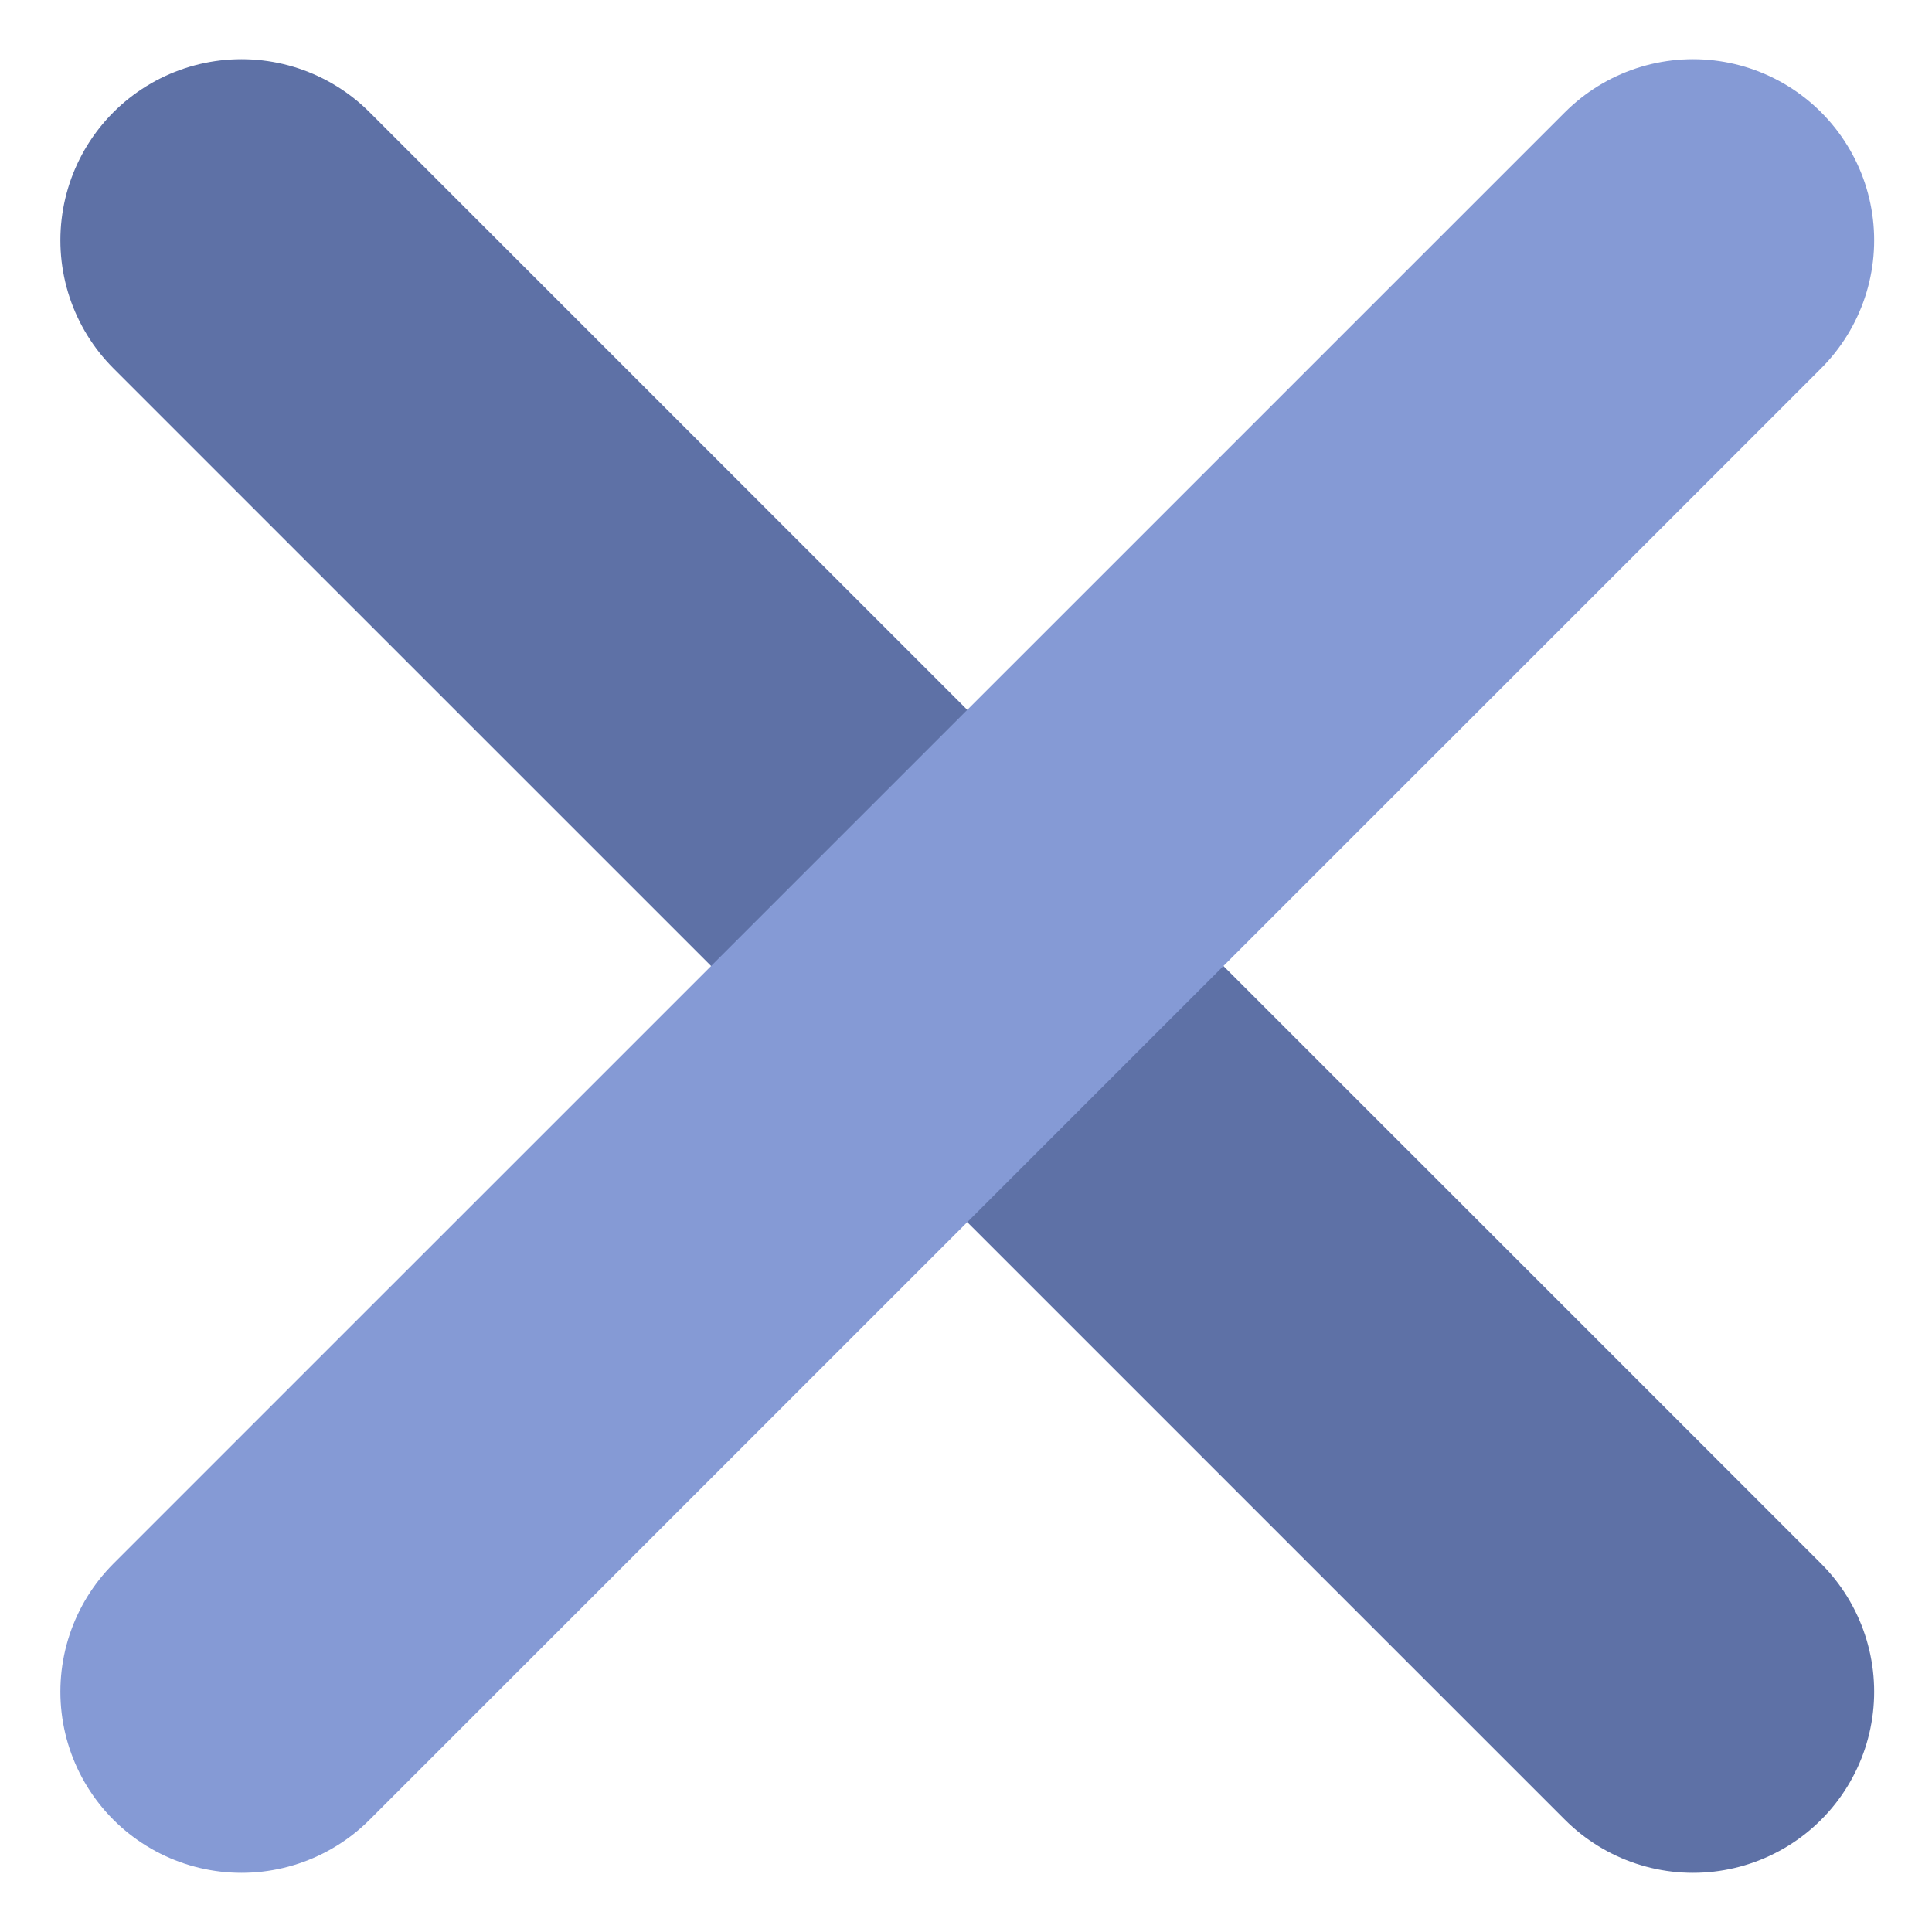
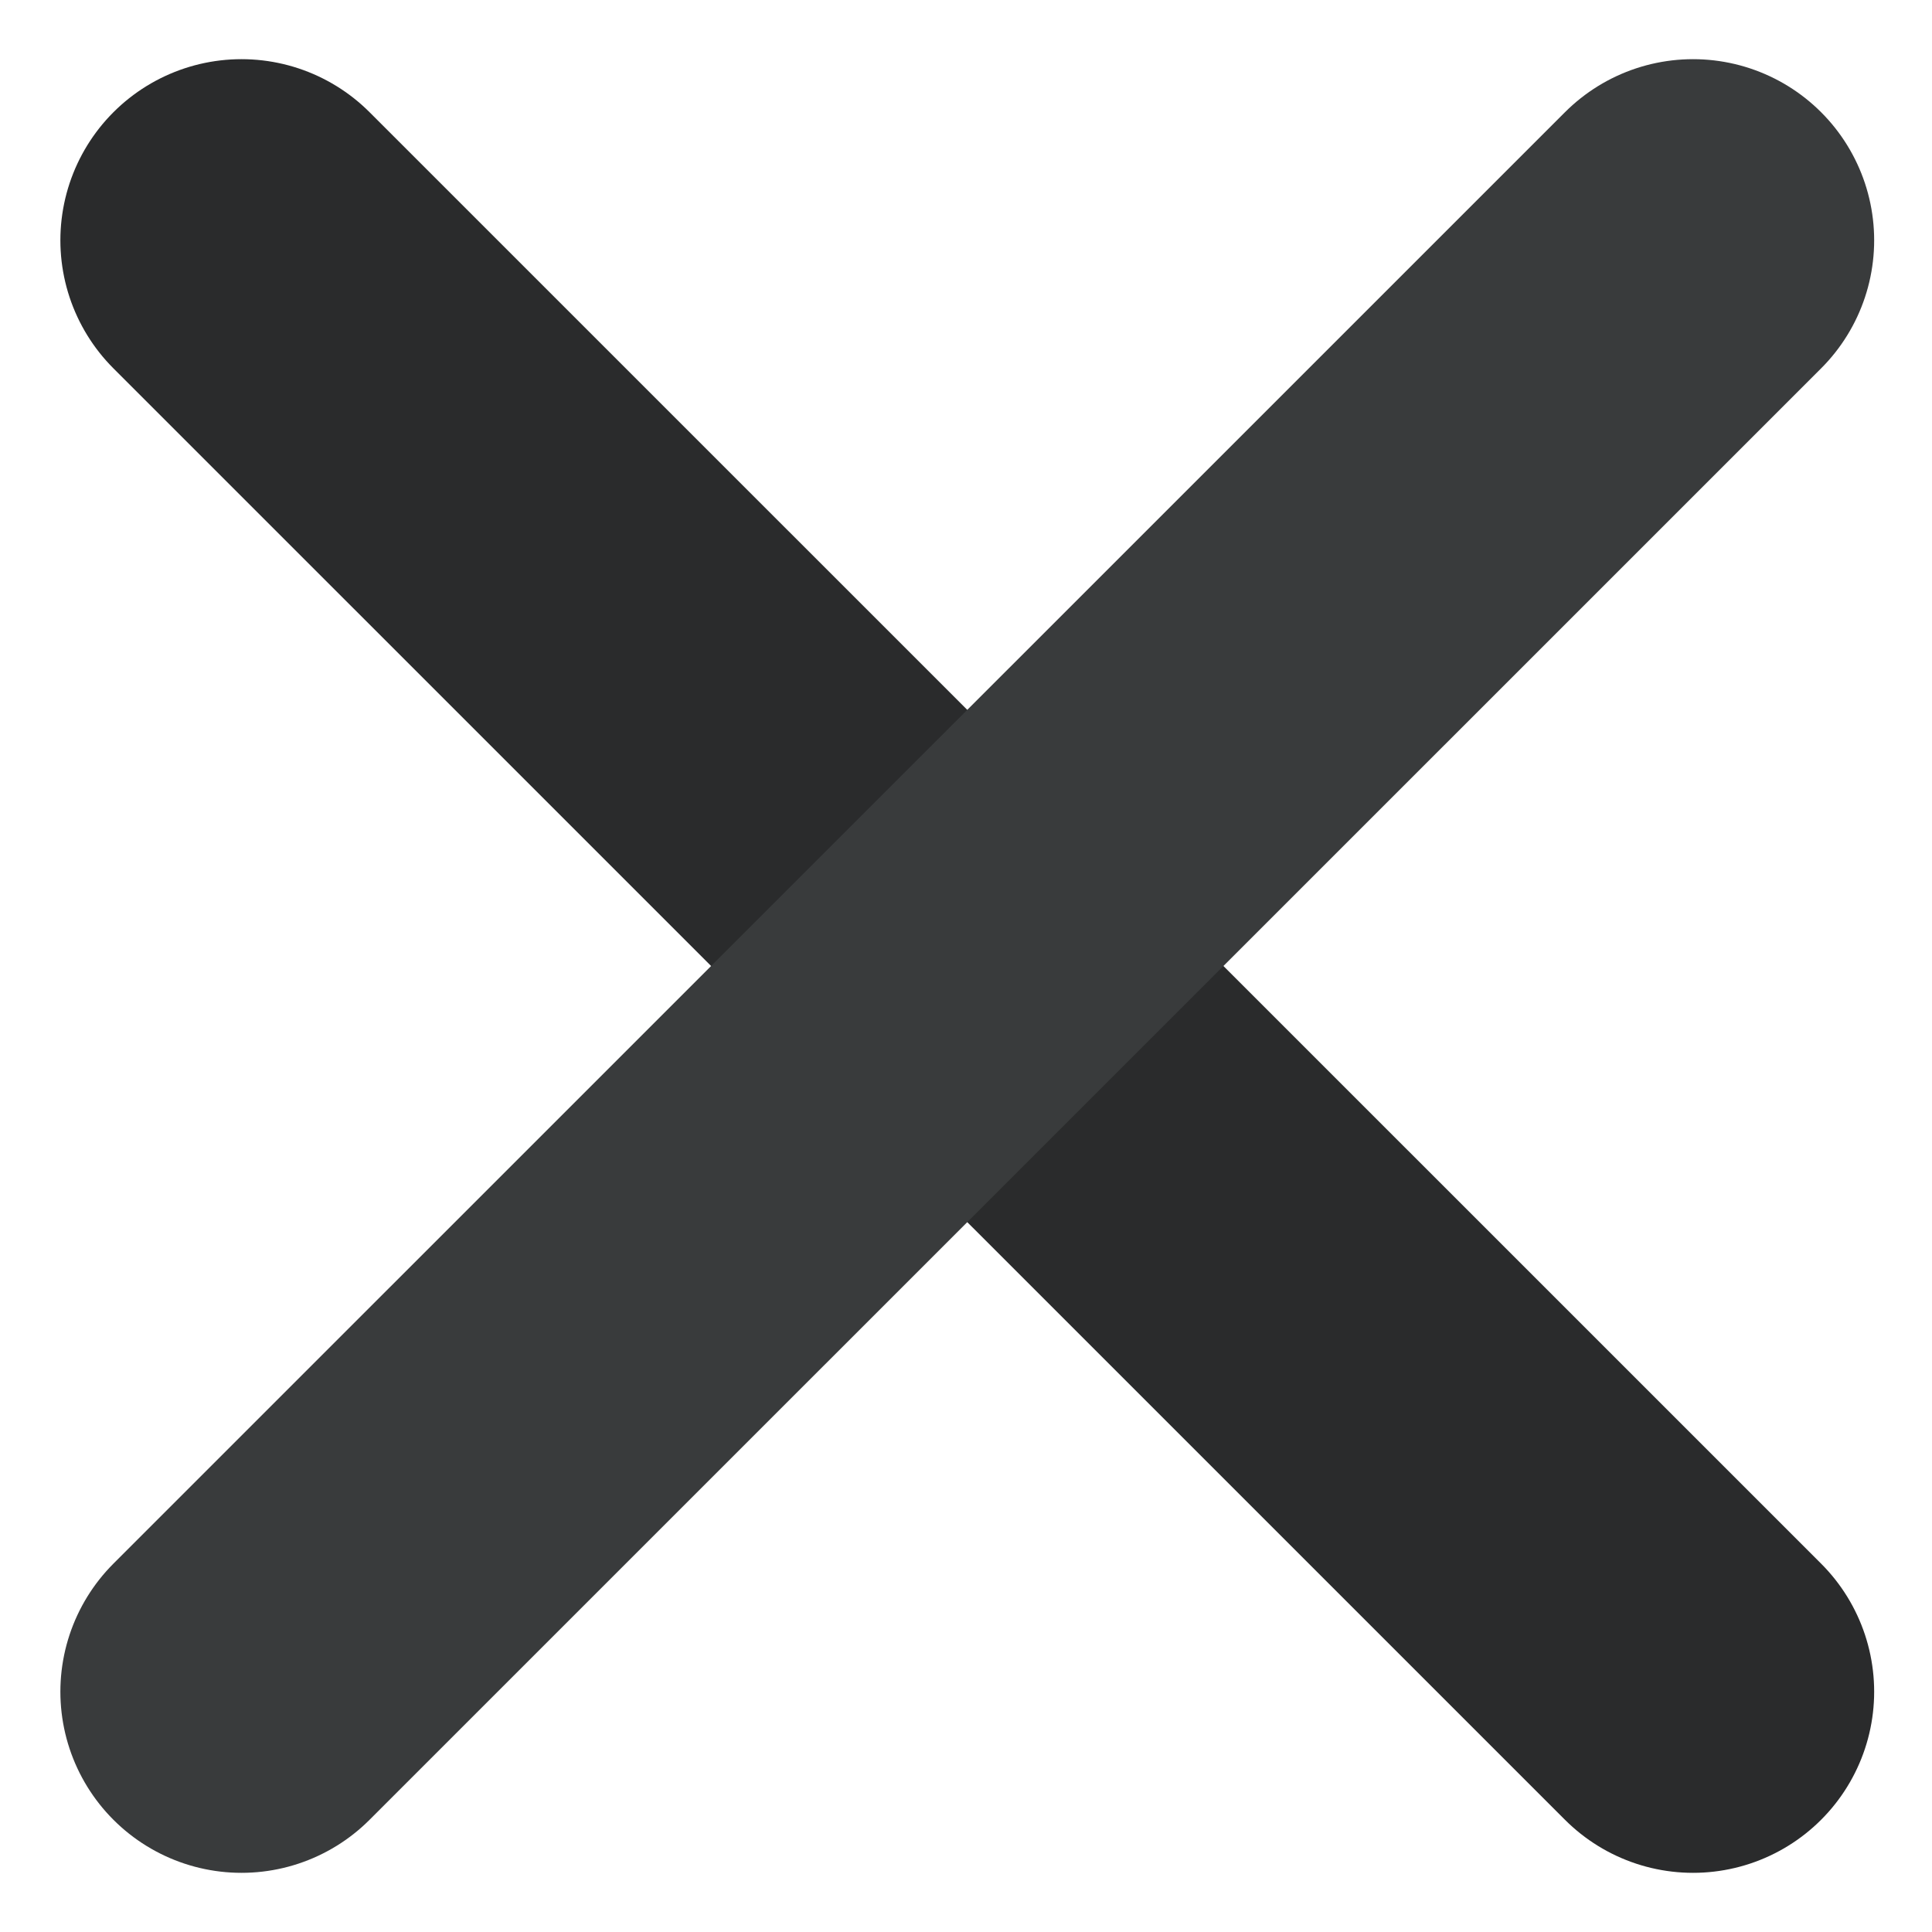
<svg xmlns="http://www.w3.org/2000/svg" width="16" height="16" viewBox="0 0 16 16" fill="none">
-   <path d="M2 1.99L14.021 14.01" stroke="#5E71A6" stroke-width="3" stroke-linecap="round" />
-   <path d="M2 14.01L14.021 1.99" stroke="#859AD5" stroke-width="3" stroke-linecap="round" />
+   <path d="M2 1.99L14.021 14.01" stroke="#2A2B2C" stroke-width="3" stroke-linecap="round" />
+   <path d="M2 14.01L14.021 1.99" stroke="#393B3C" stroke-width="3" stroke-linecap="round" />
</svg>
